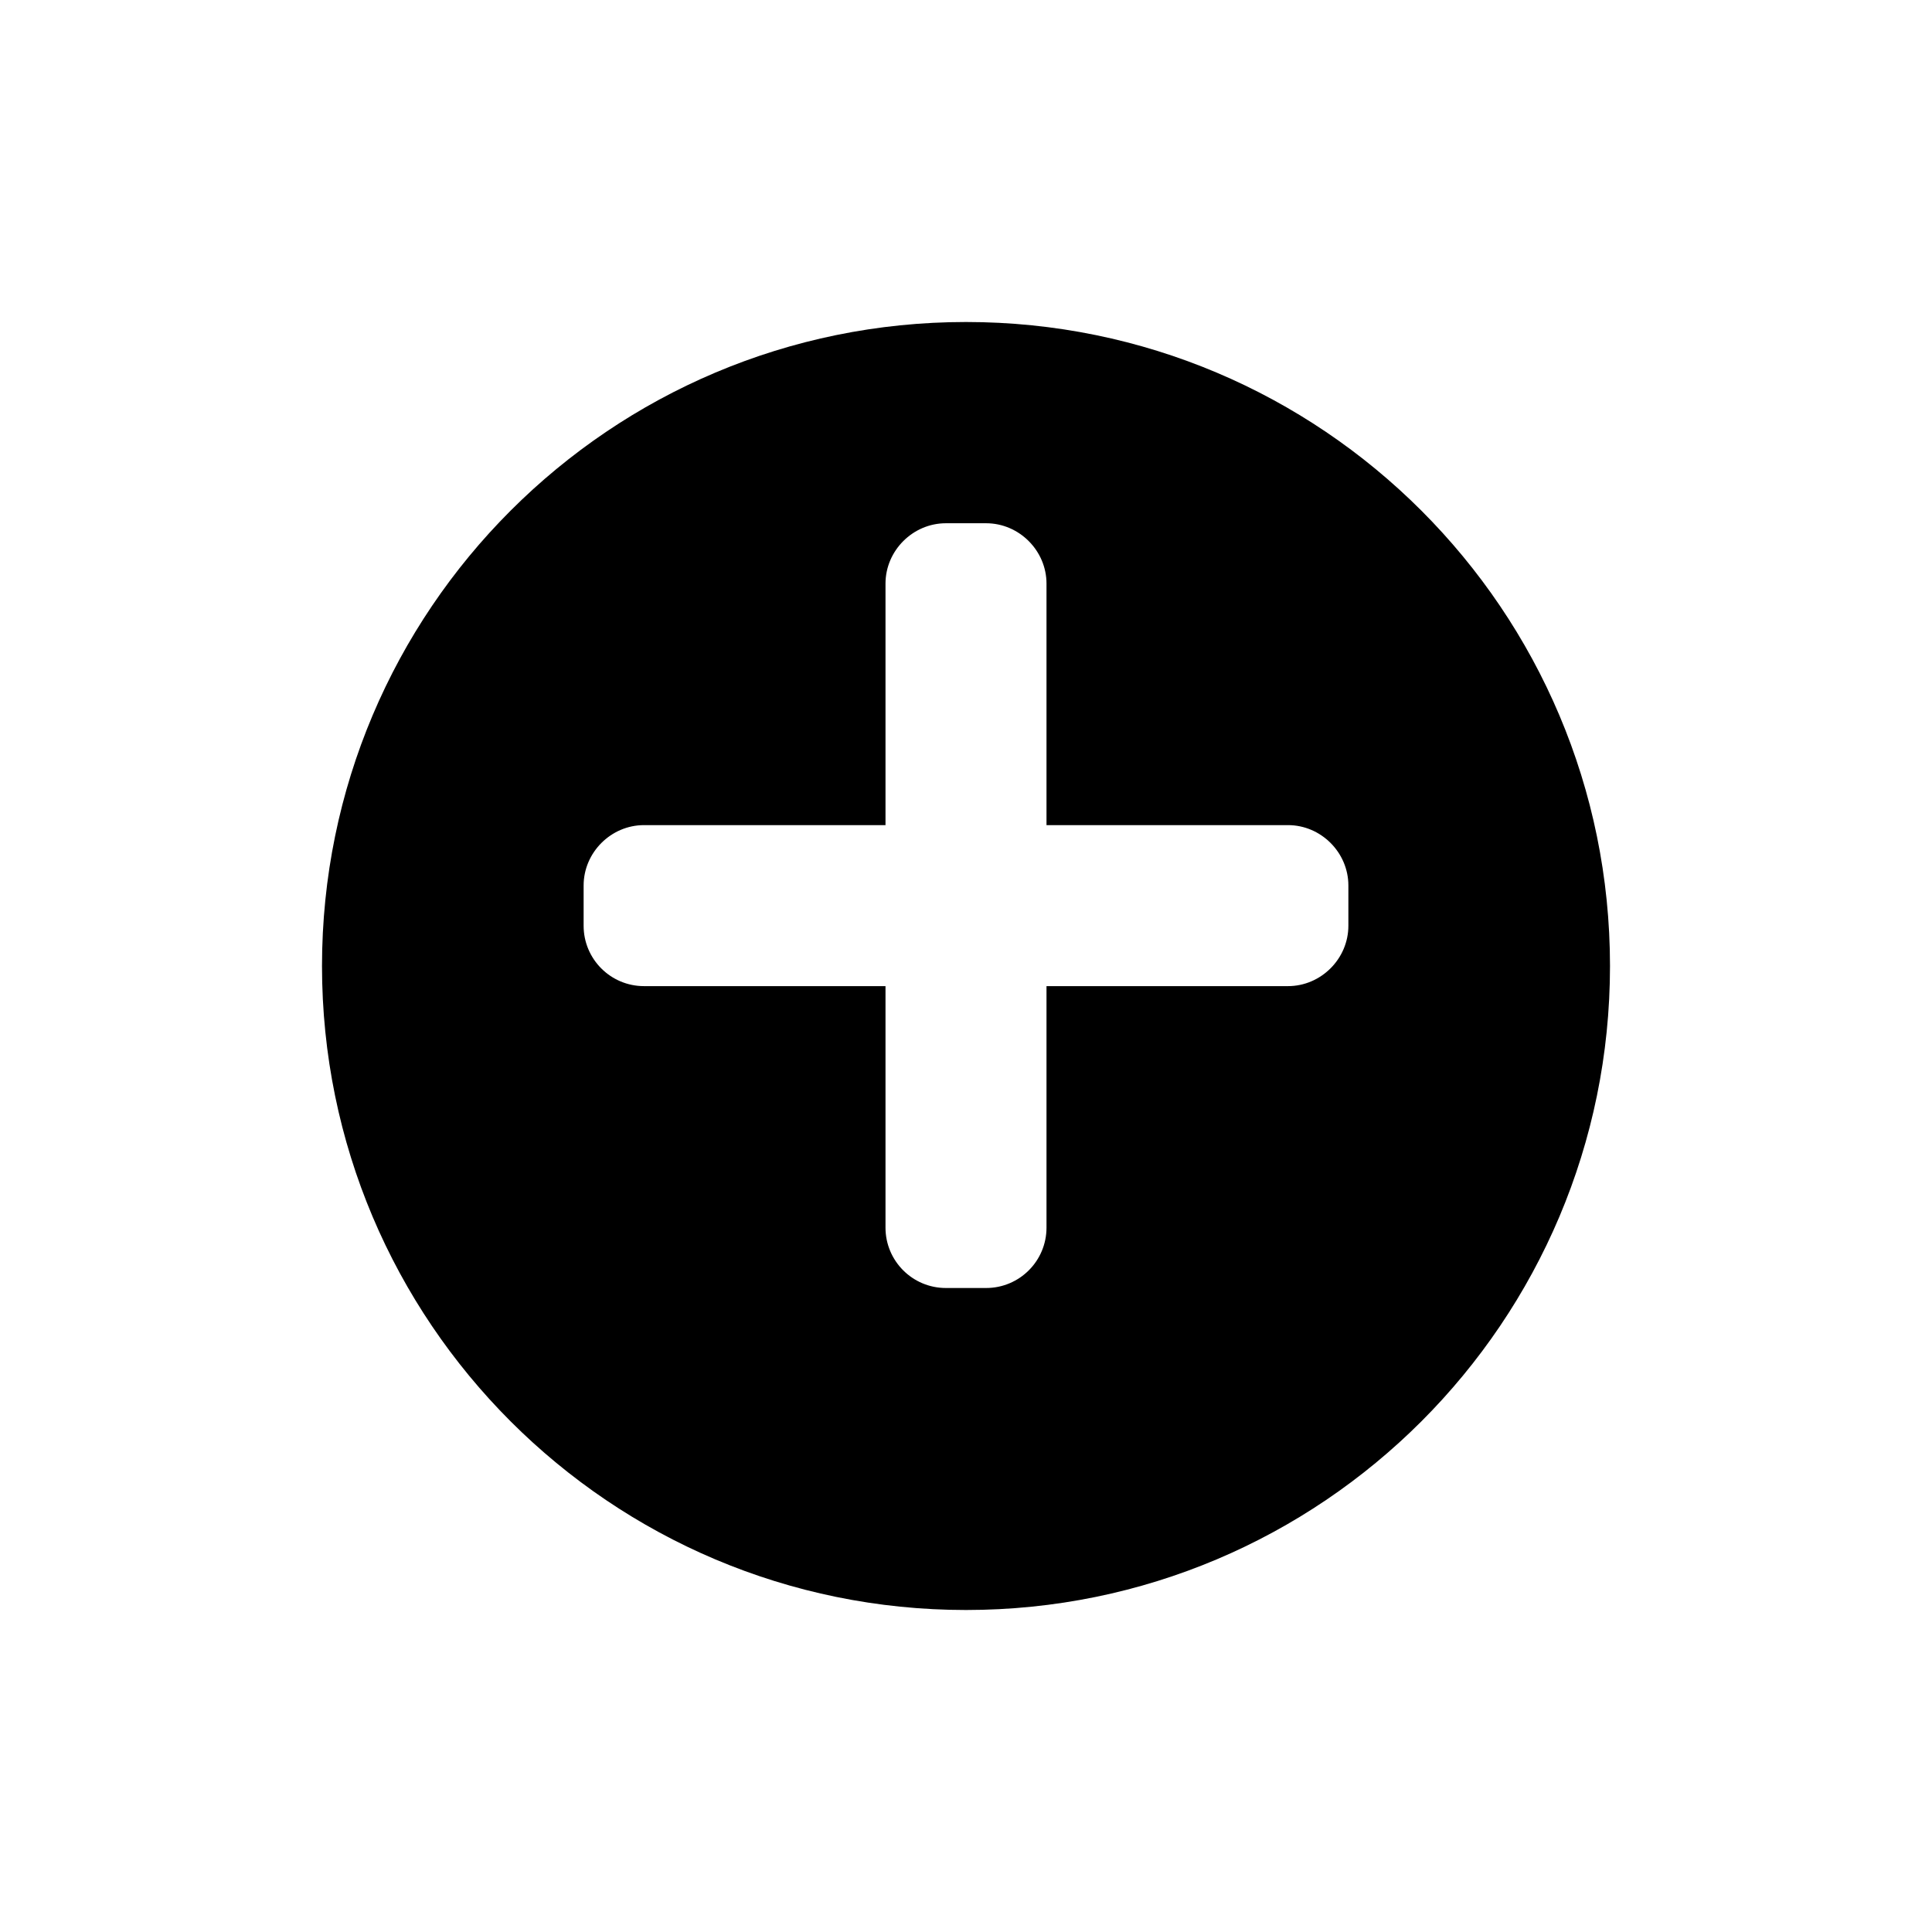
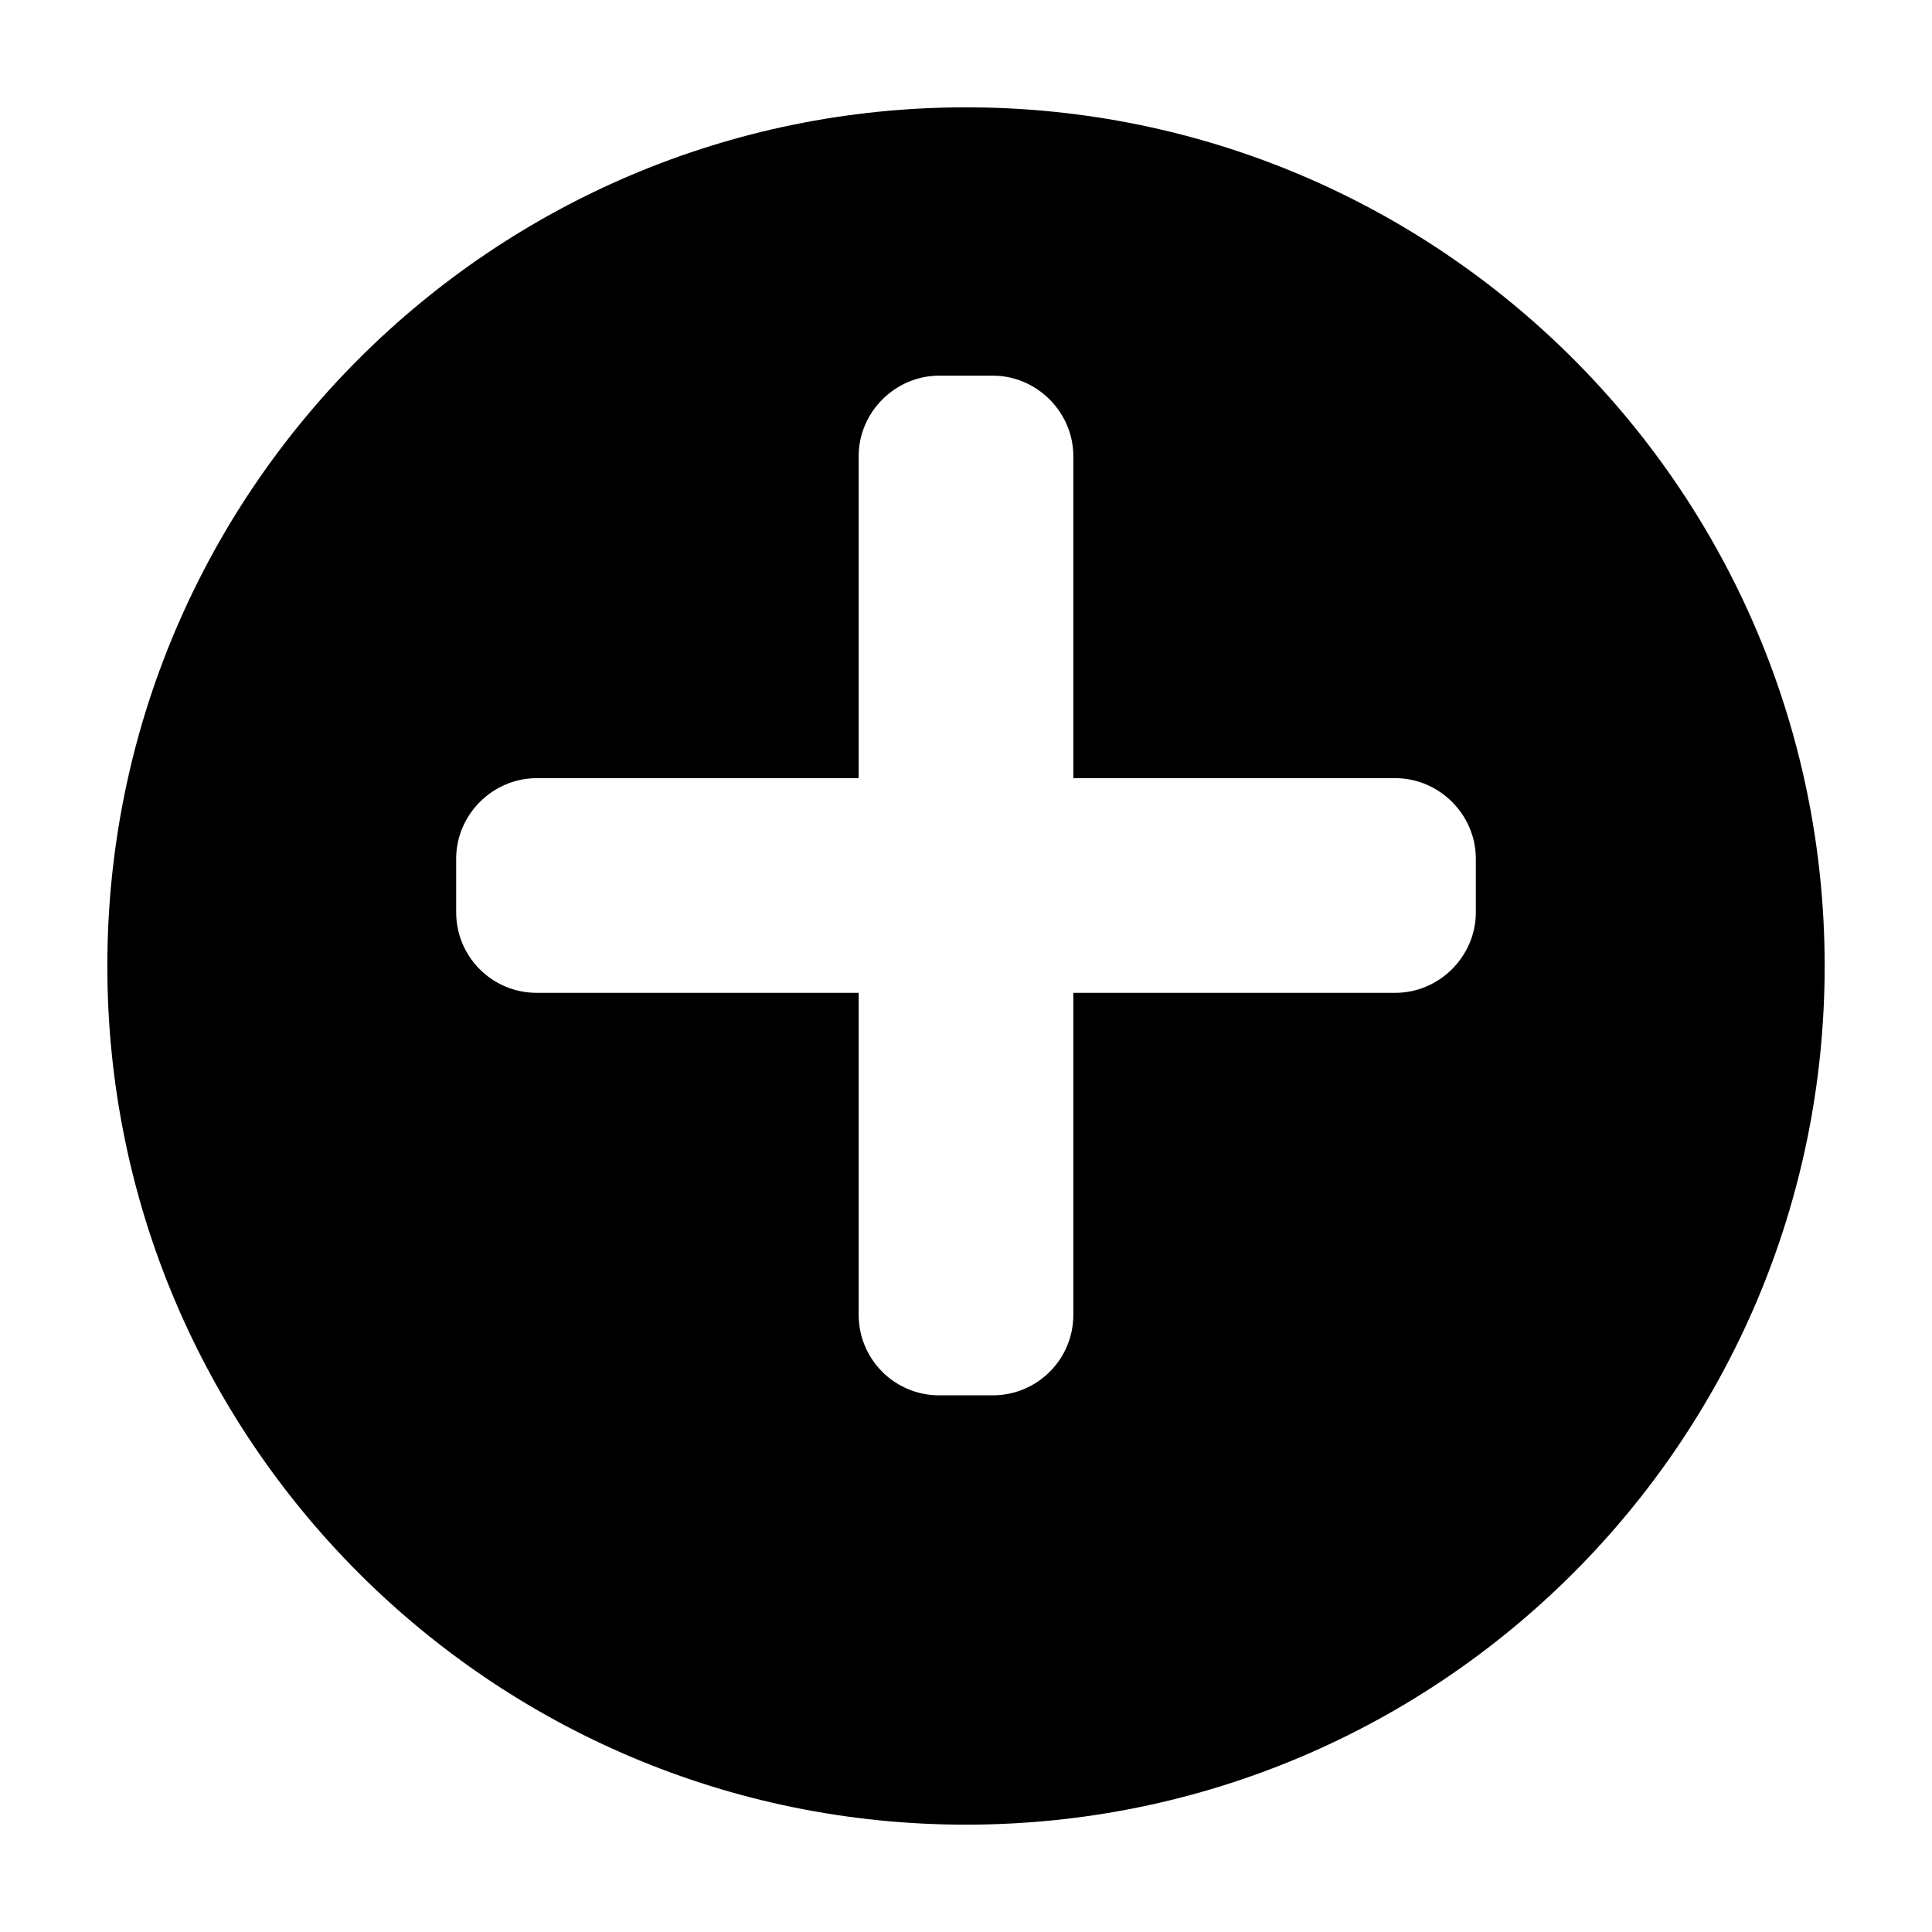
- <svg xmlns="http://www.w3.org/2000/svg" viewBox="0 0 24 24" fill="currentColor">
+ <svg xmlns="http://www.w3.org/2000/svg" viewBox="3 3 18 18" fill="currentColor">
  <path fill-rule="evenodd" d="M12 4a8 8 0 1 0 0 16 8 8 0 0 0 0-16Zm-1 3.25c0-.41.34-.75.75-.75h.5c.41 0 .75.34.75.75v3h3c.41 0 .75.34.75.75v.5c0 .41-.34.75-.75.75h-3v3a.75.75 0 0 1-.75.75h-.5a.75.75 0 0 1-.75-.75v-3h-3a.75.75 0 0 1-.75-.75V11c0-.41.34-.75.75-.75h3v-3Z" clip-rule="evenodd" />
</svg>
